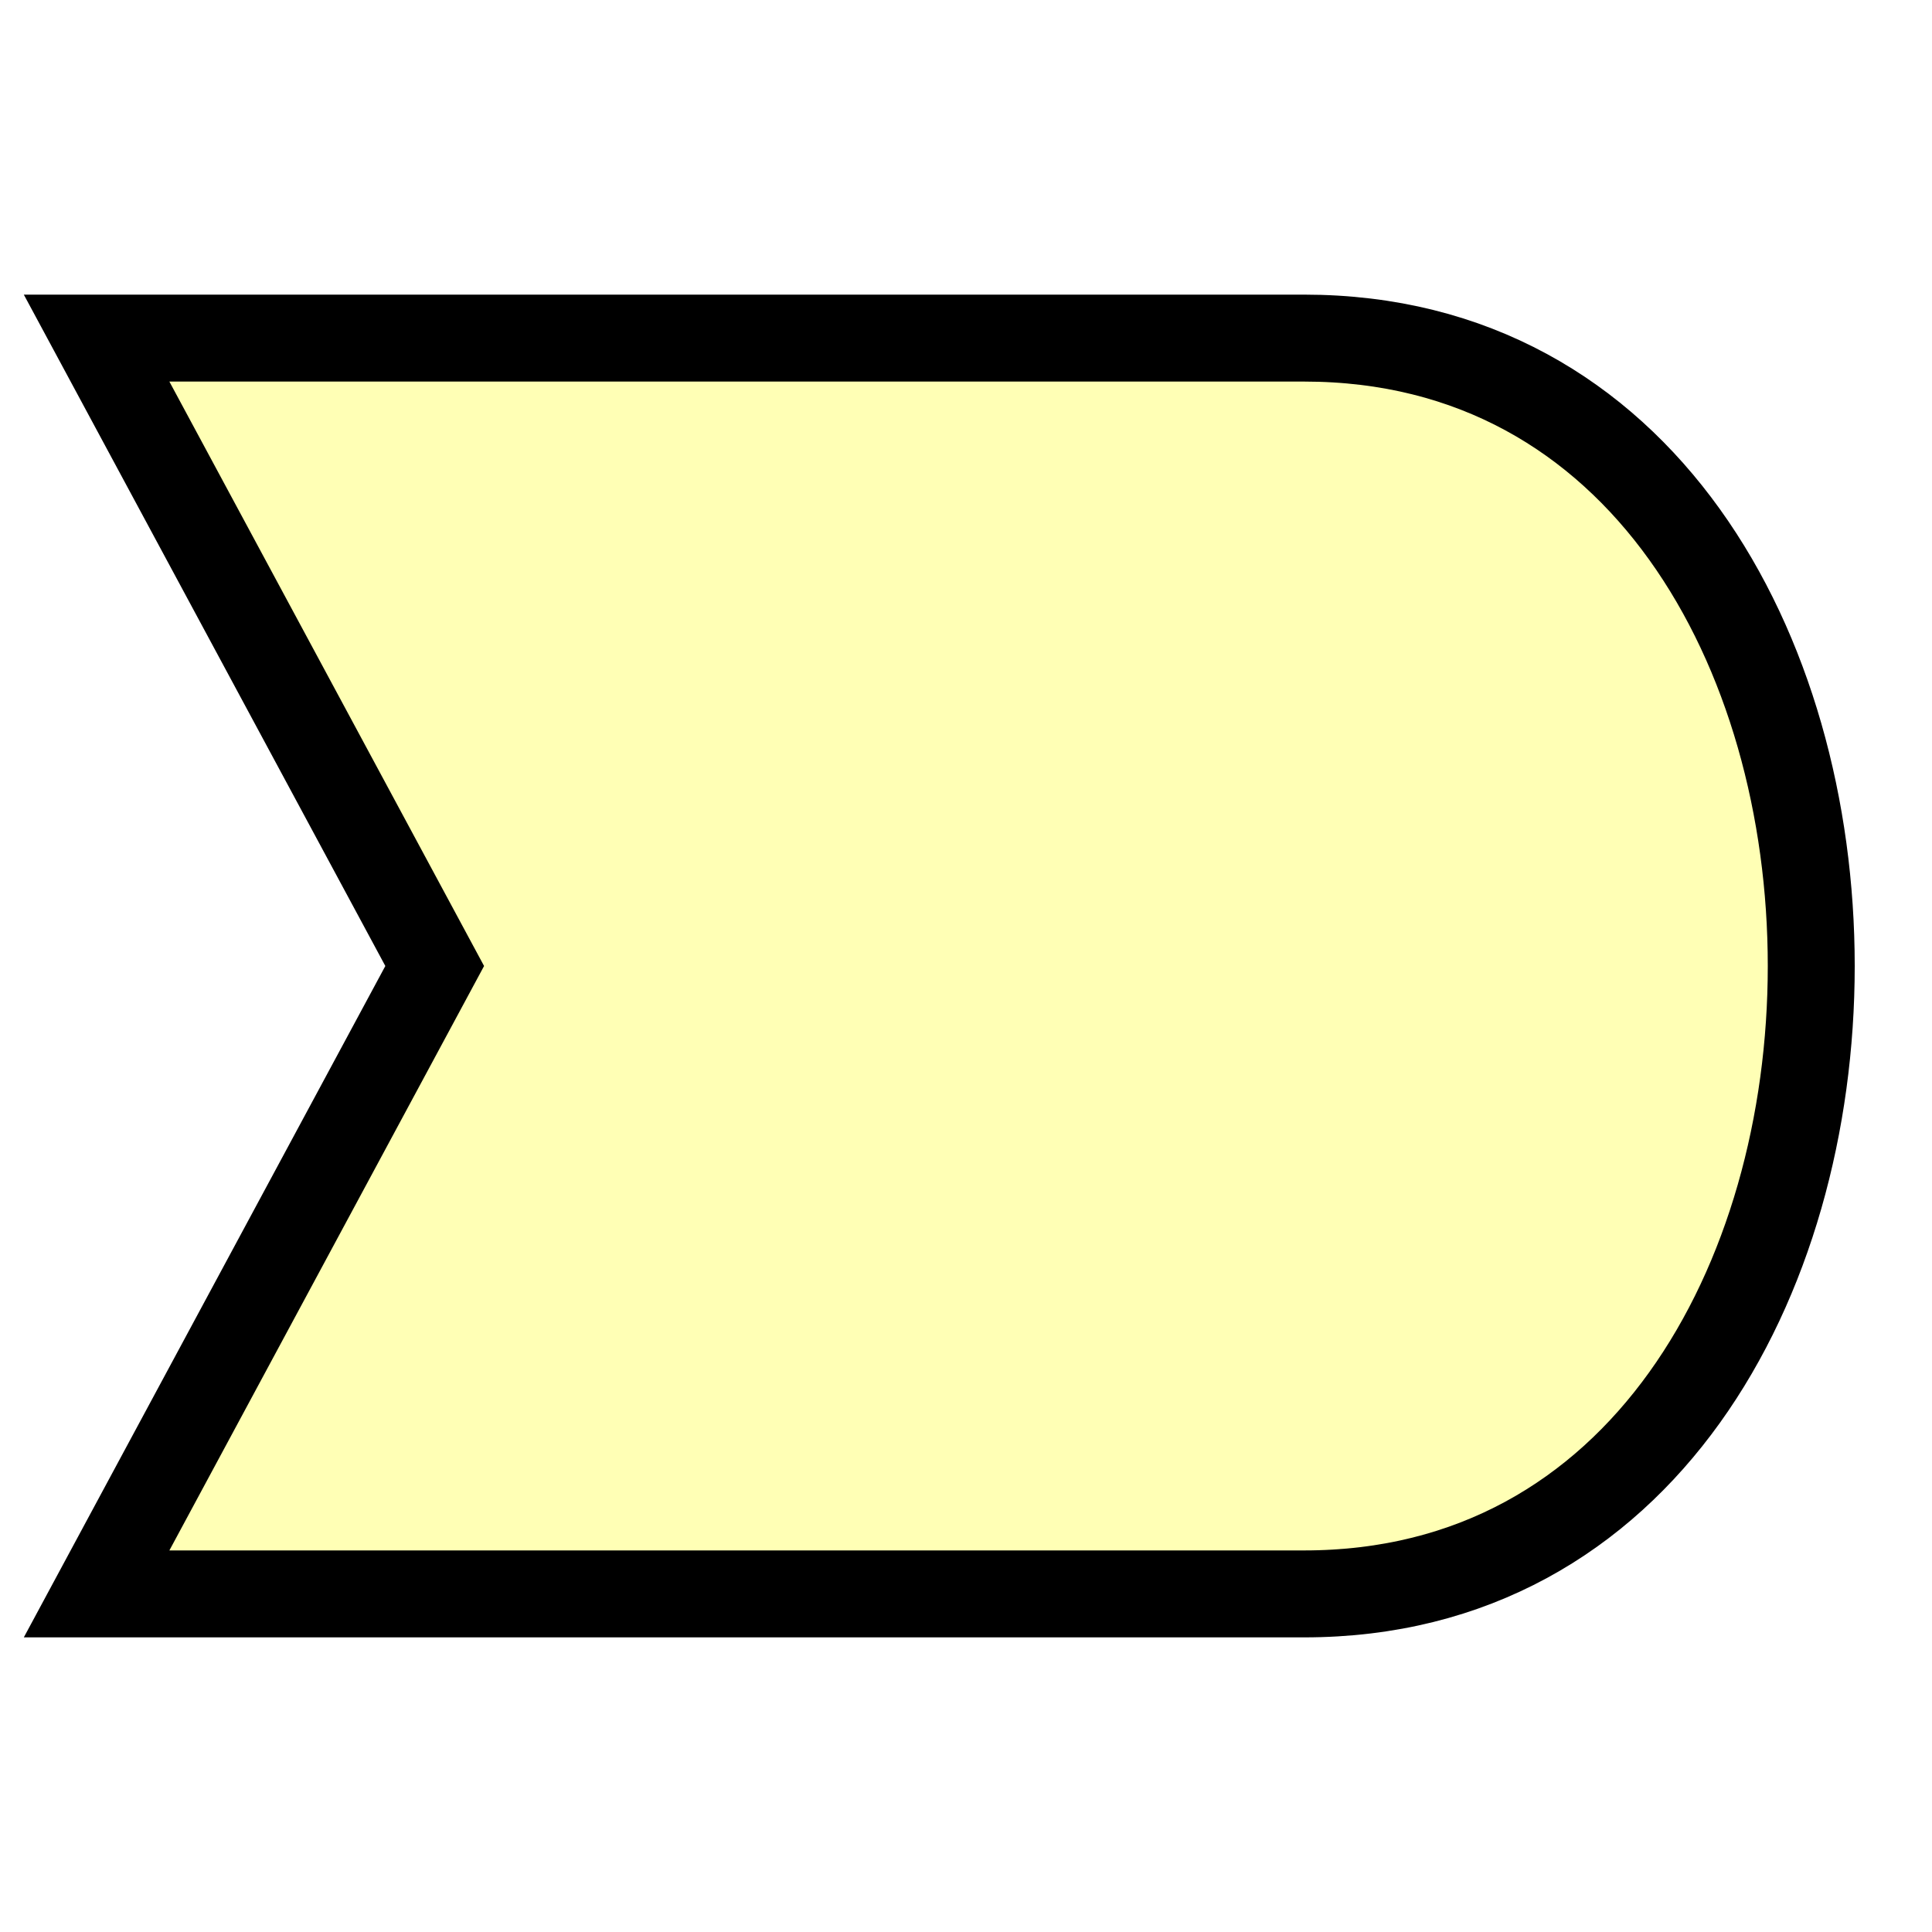
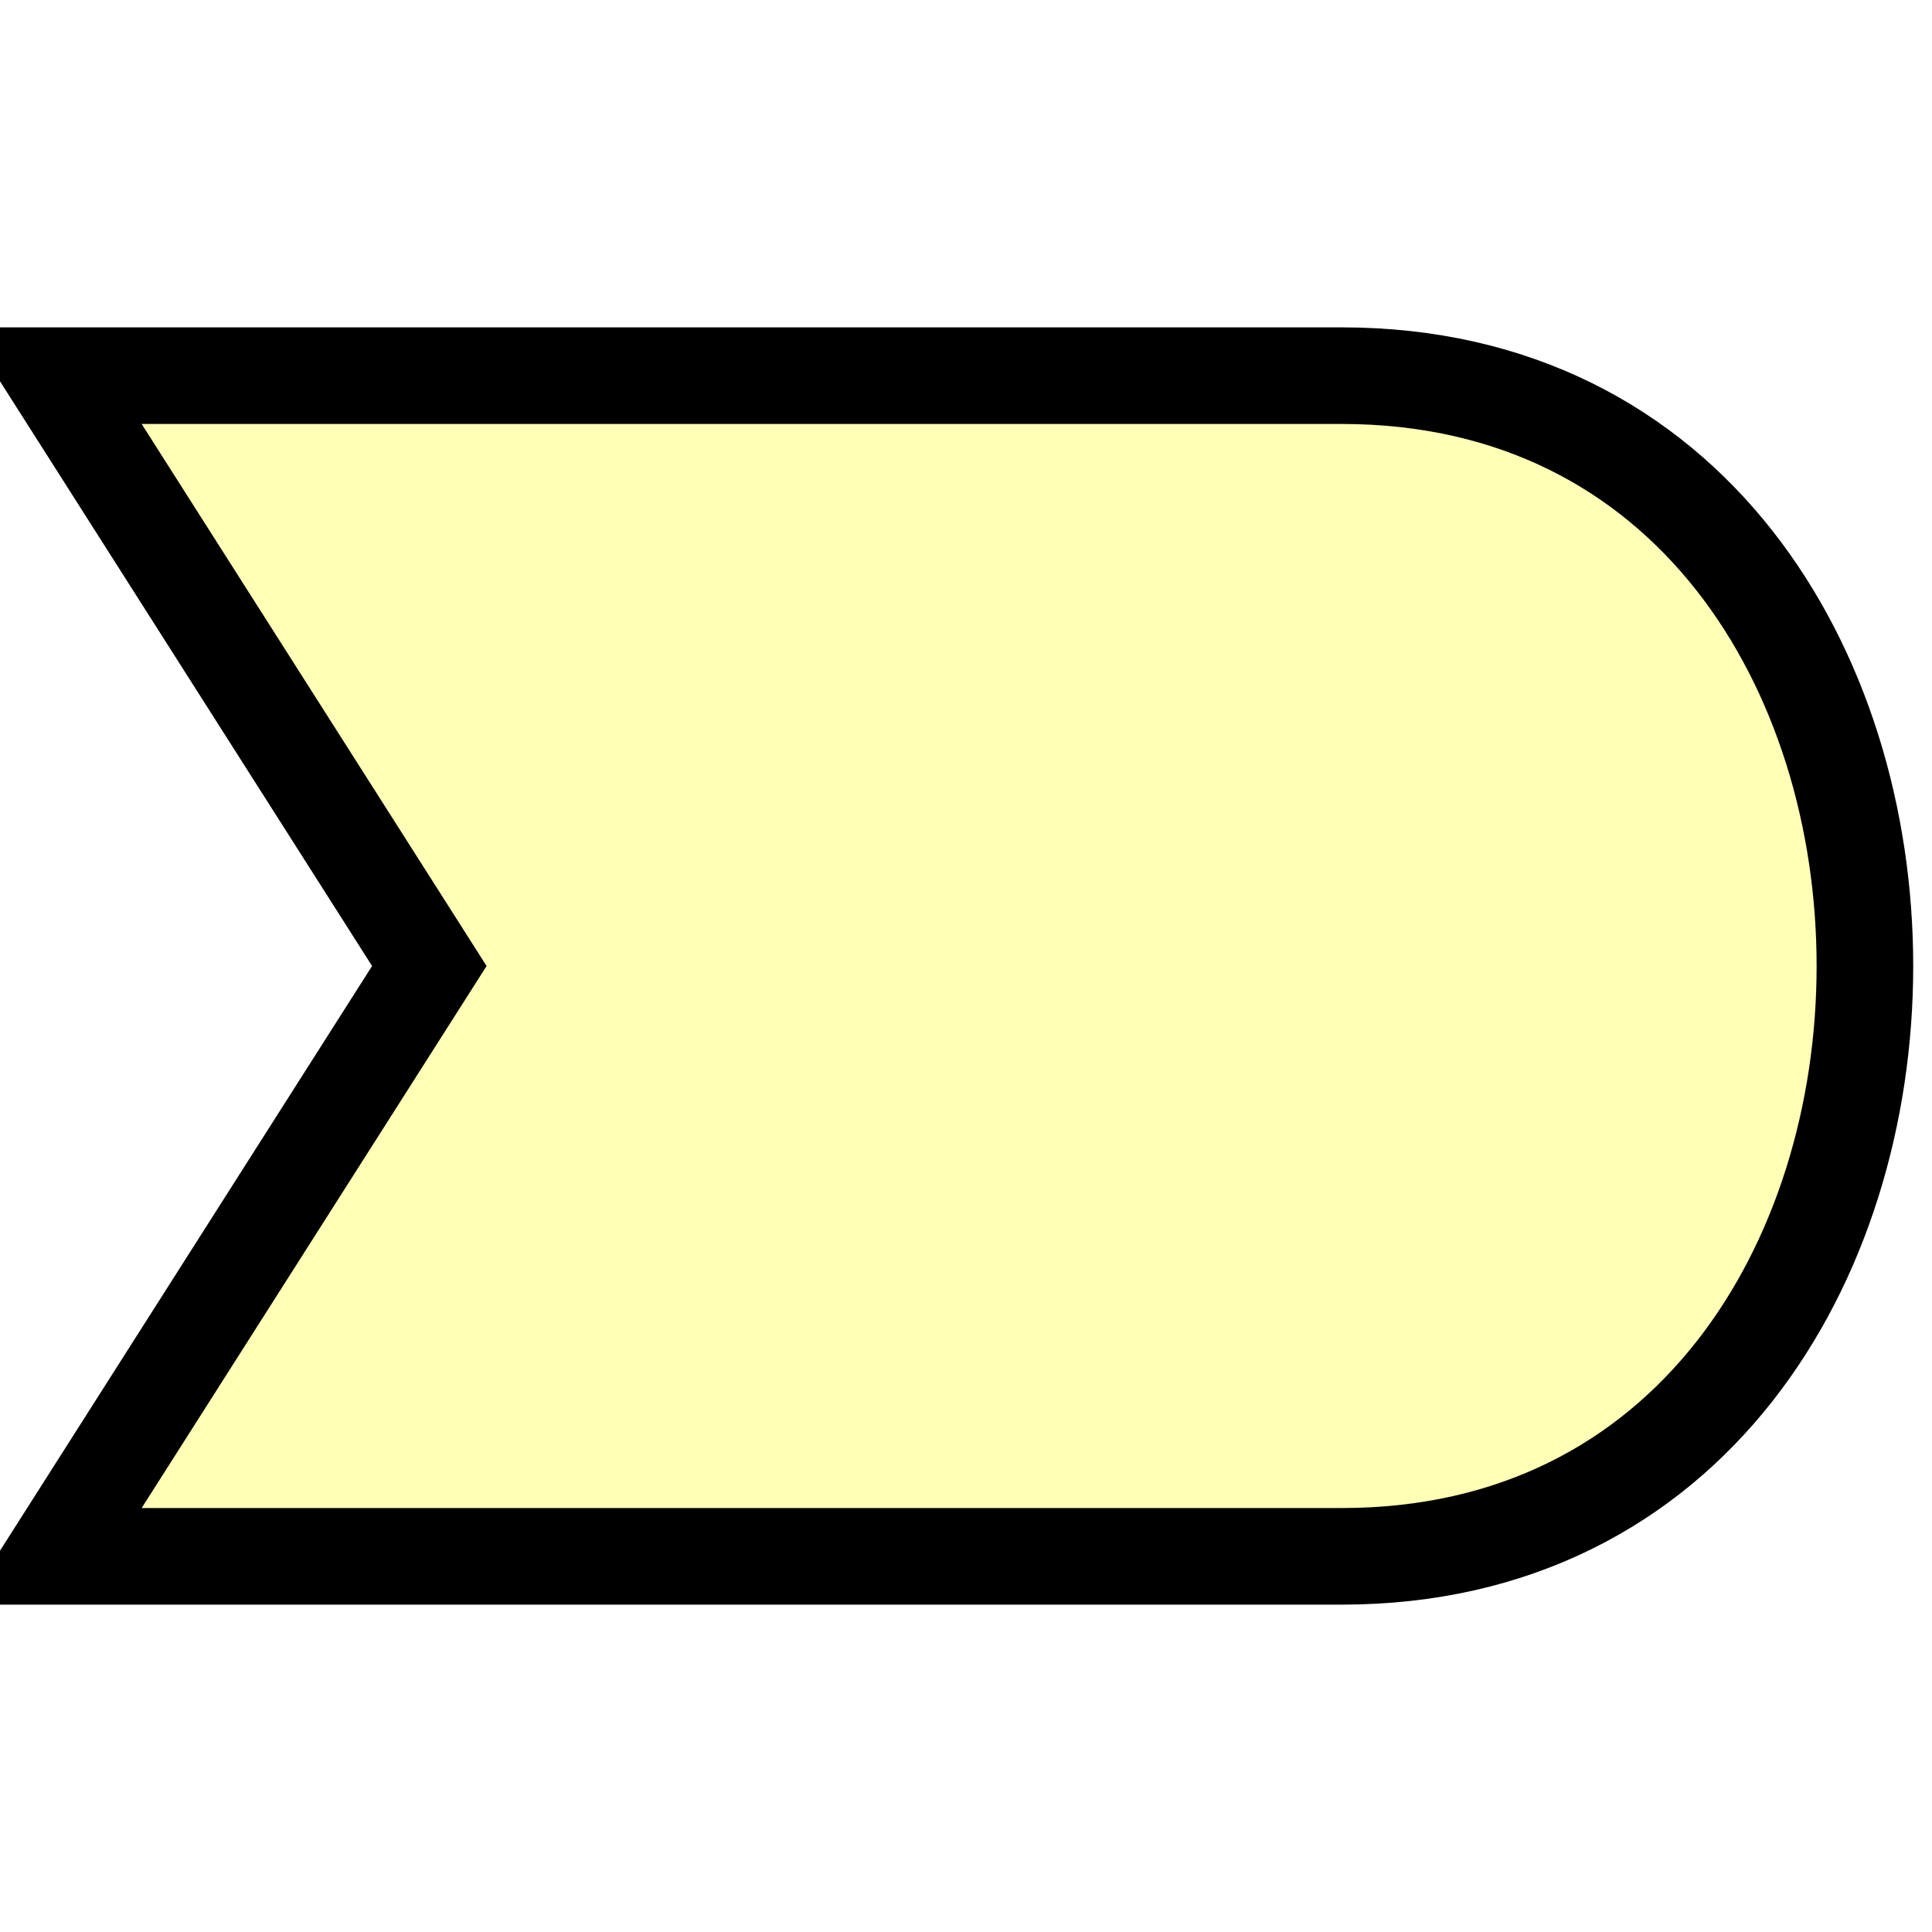
- <svg xmlns="http://www.w3.org/2000/svg" width="20" height="20" viewBox="0 0 20 20" fill="none">
-   <path d="M 1 3.5 L 13.5 3.5 C 20.5 3.5 20.5 16.5 13.5 16.5 L 1 16.5 L 4.5 10 Z" fill="#FFFFB5" stroke="black" stroke-width="0.9" />
+ <svg xmlns="http://www.w3.org/2000/svg" width="18" height="18" viewBox="0 0 18 18" fill="none">
+   <path d="m 0.5 3.5 l 12 0 c 6.5 0 6.5 11 0 11 l -12 0 l 3.5 -5.5 z" fill="#FFFFB5" stroke="black" stroke-width="0.9" />
</svg>
